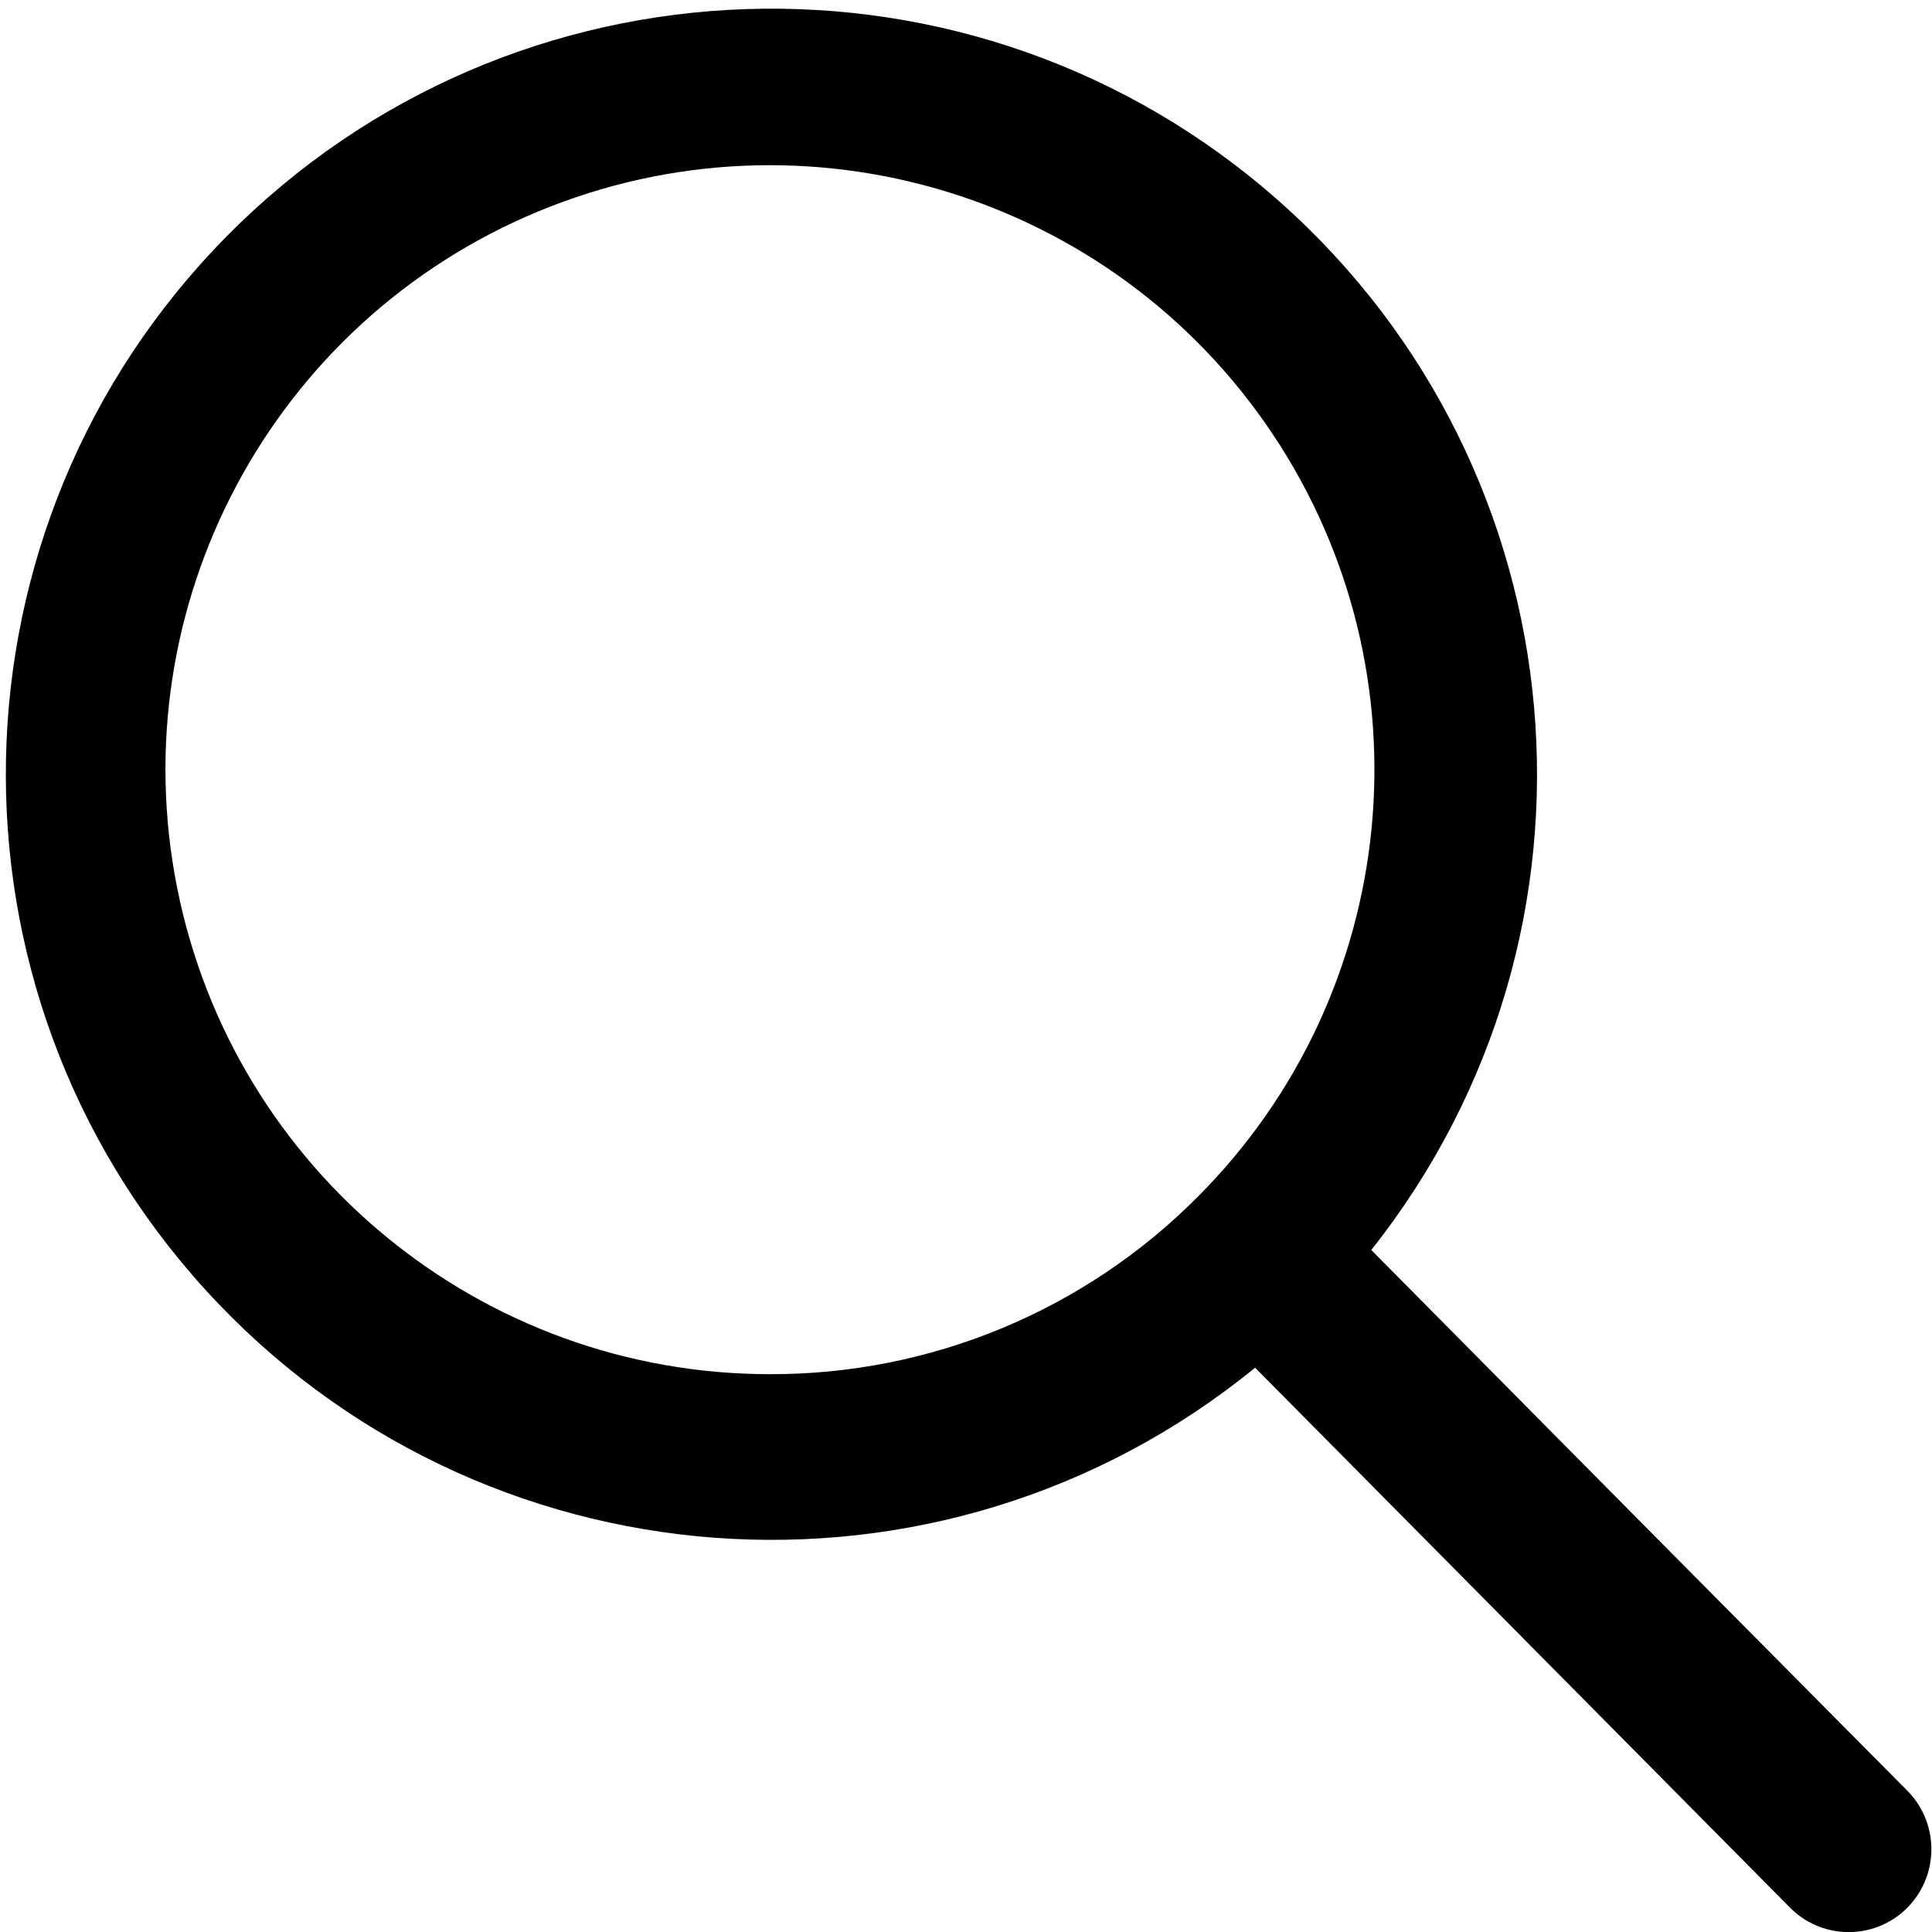
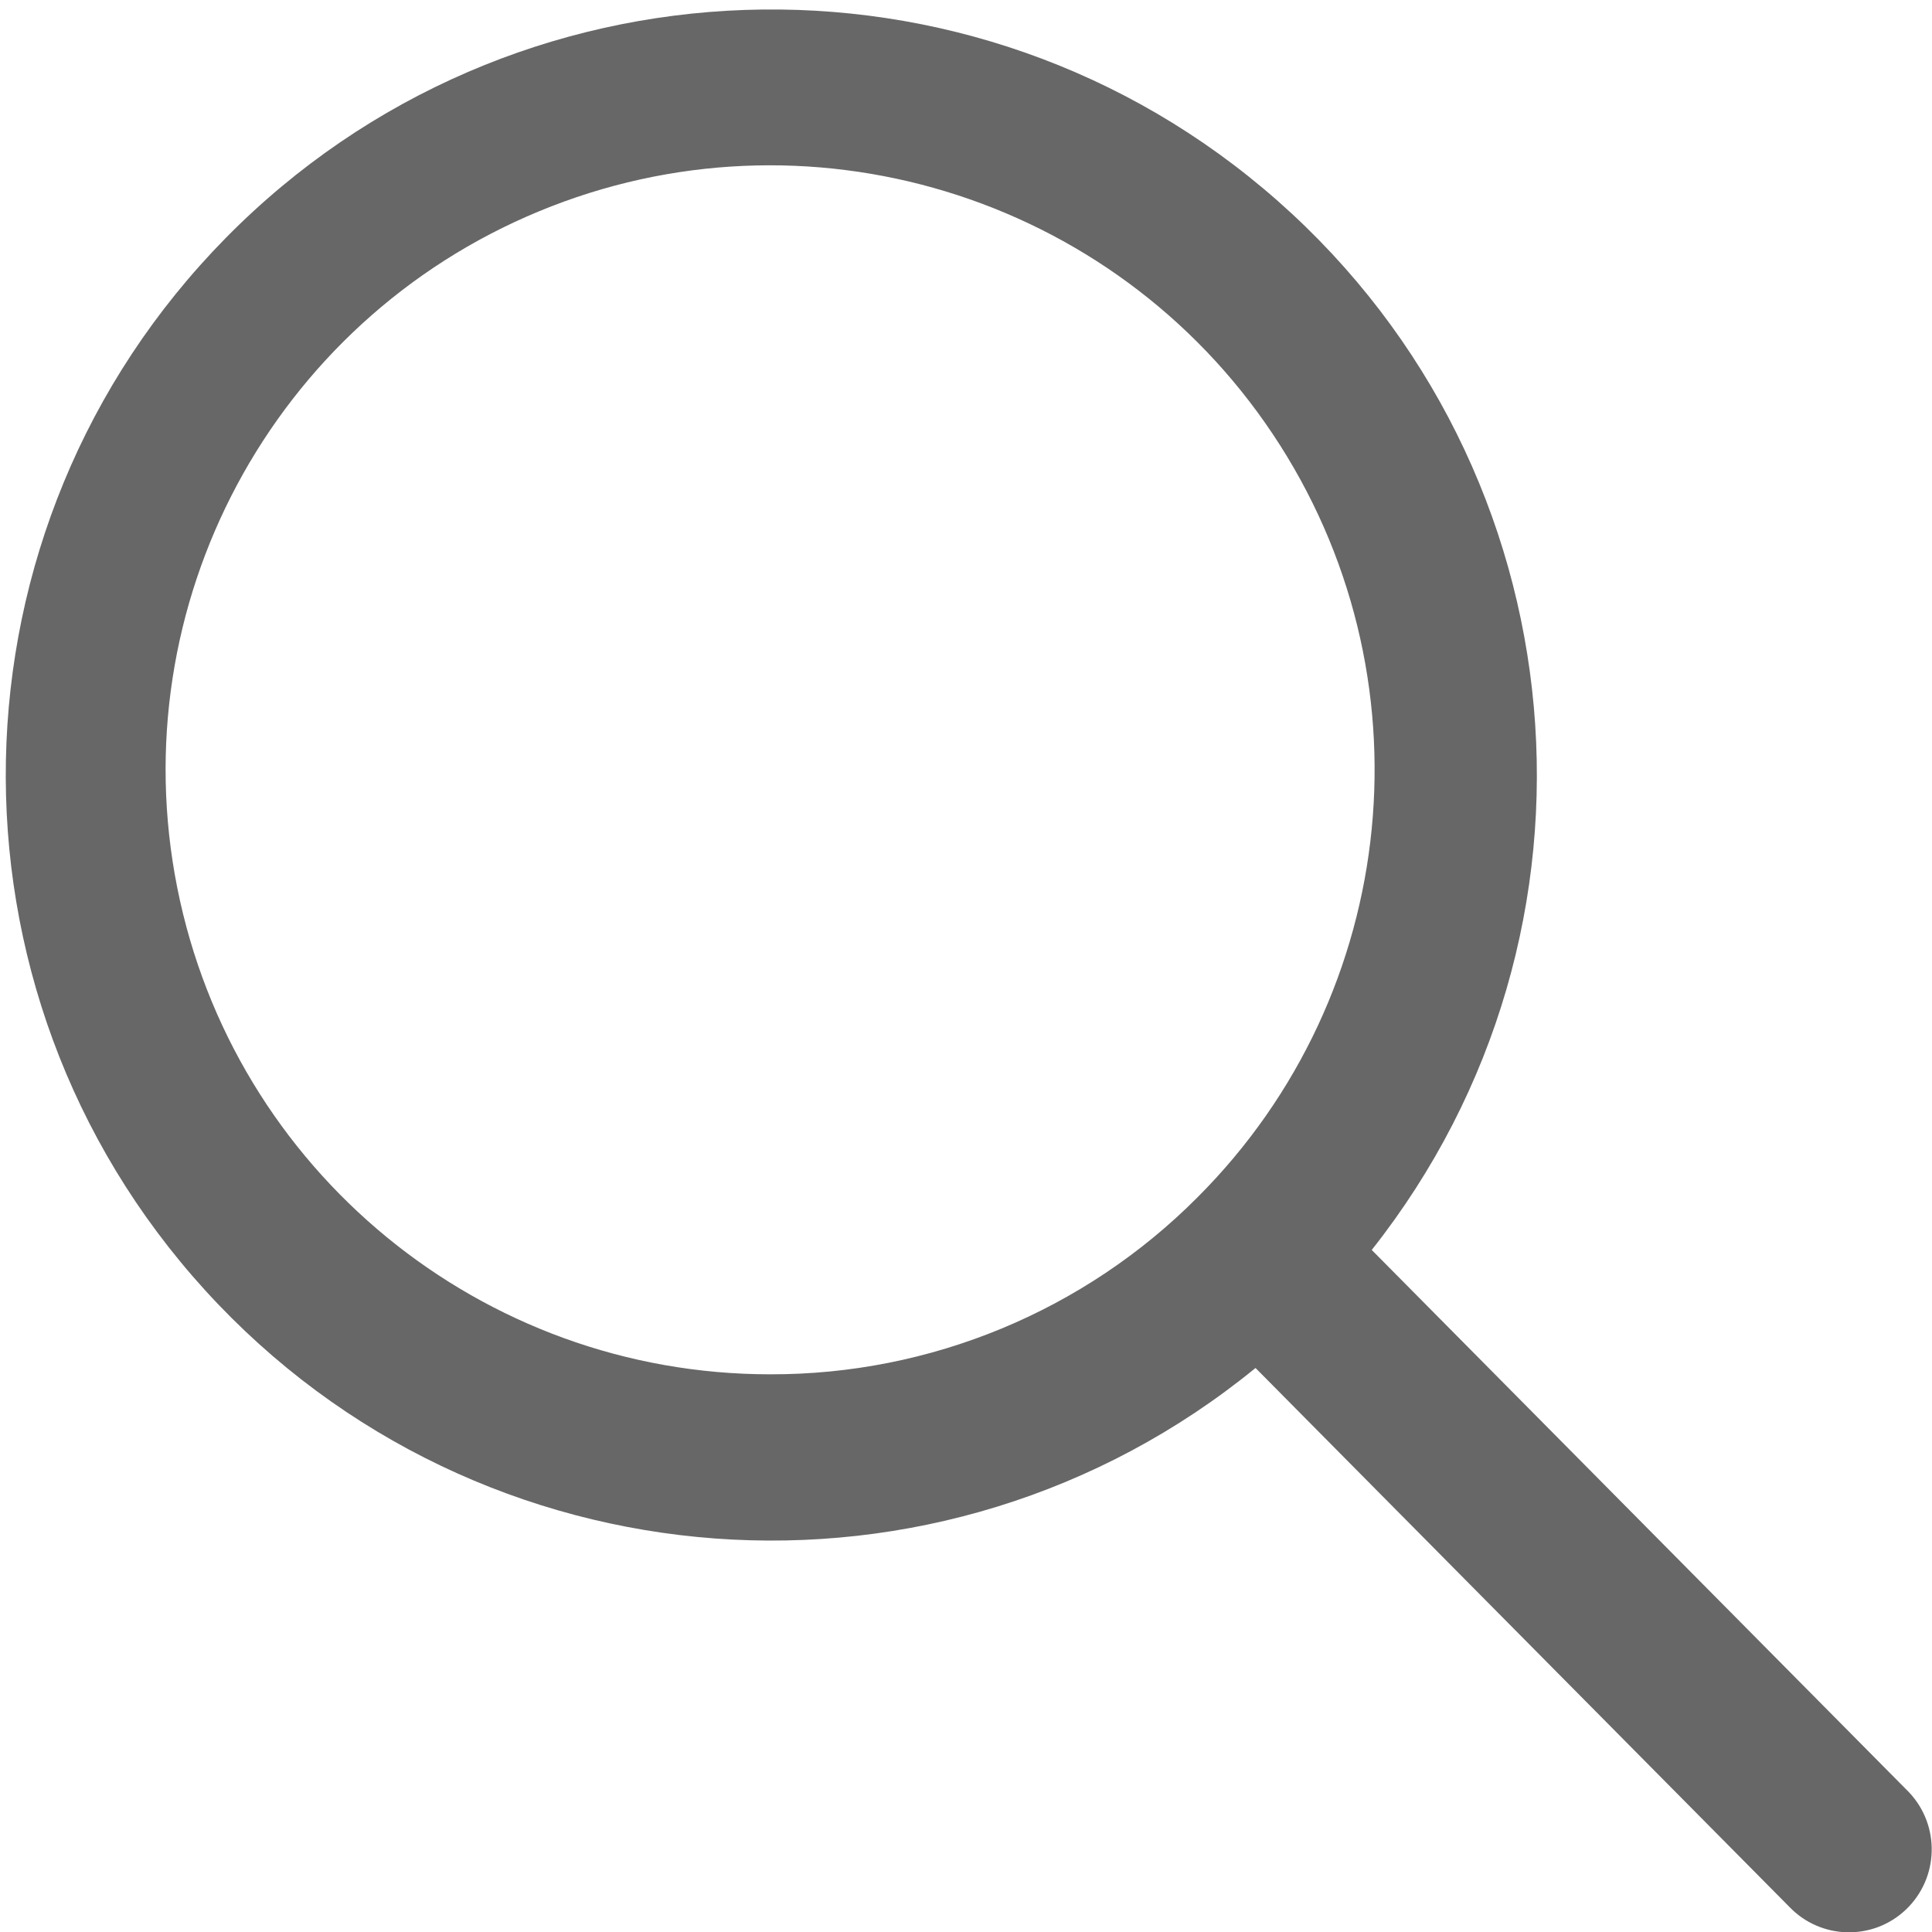
- <svg xmlns="http://www.w3.org/2000/svg" width="17.309" height="17.314" viewBox="0 0 17.309 17.314">
-   <path d="M21.606,20.554l-2.3-2.318-2.517-2.541a6.861,6.861,0,1,0-1.041,1.055l4.783,4.828a.741.741,0,0,0,1.046.027A.746.746,0,0,0,21.606,20.554ZM11.4,16.808a5.417,5.417,0,1,1,3.831-1.587A5.384,5.384,0,0,1,11.4,16.808Z" transform="translate(-4.5 -4.493)" />
+ <svg xmlns="http://www.w3.org/2000/svg" width="18" height="18.004" viewBox="0 0 18 18.004">
+   <defs>
+     <style>.a{fill:#676767;}</style>
+   </defs>
+   <path class="a" d="M22.289,21.194l-5.006-5.053a7.134,7.134,0,1,0-1.083,1.1l4.973,5.02a.77.77,0,0,0,1.087.028A.775.775,0,0,0,22.289,21.194ZM11.676,17.3a5.633,5.633,0,1,1,3.984-1.65A5.6,5.6,0,0,1,11.676,17.3Z" transform="translate(-4.5 -4.493)" />
</svg>
